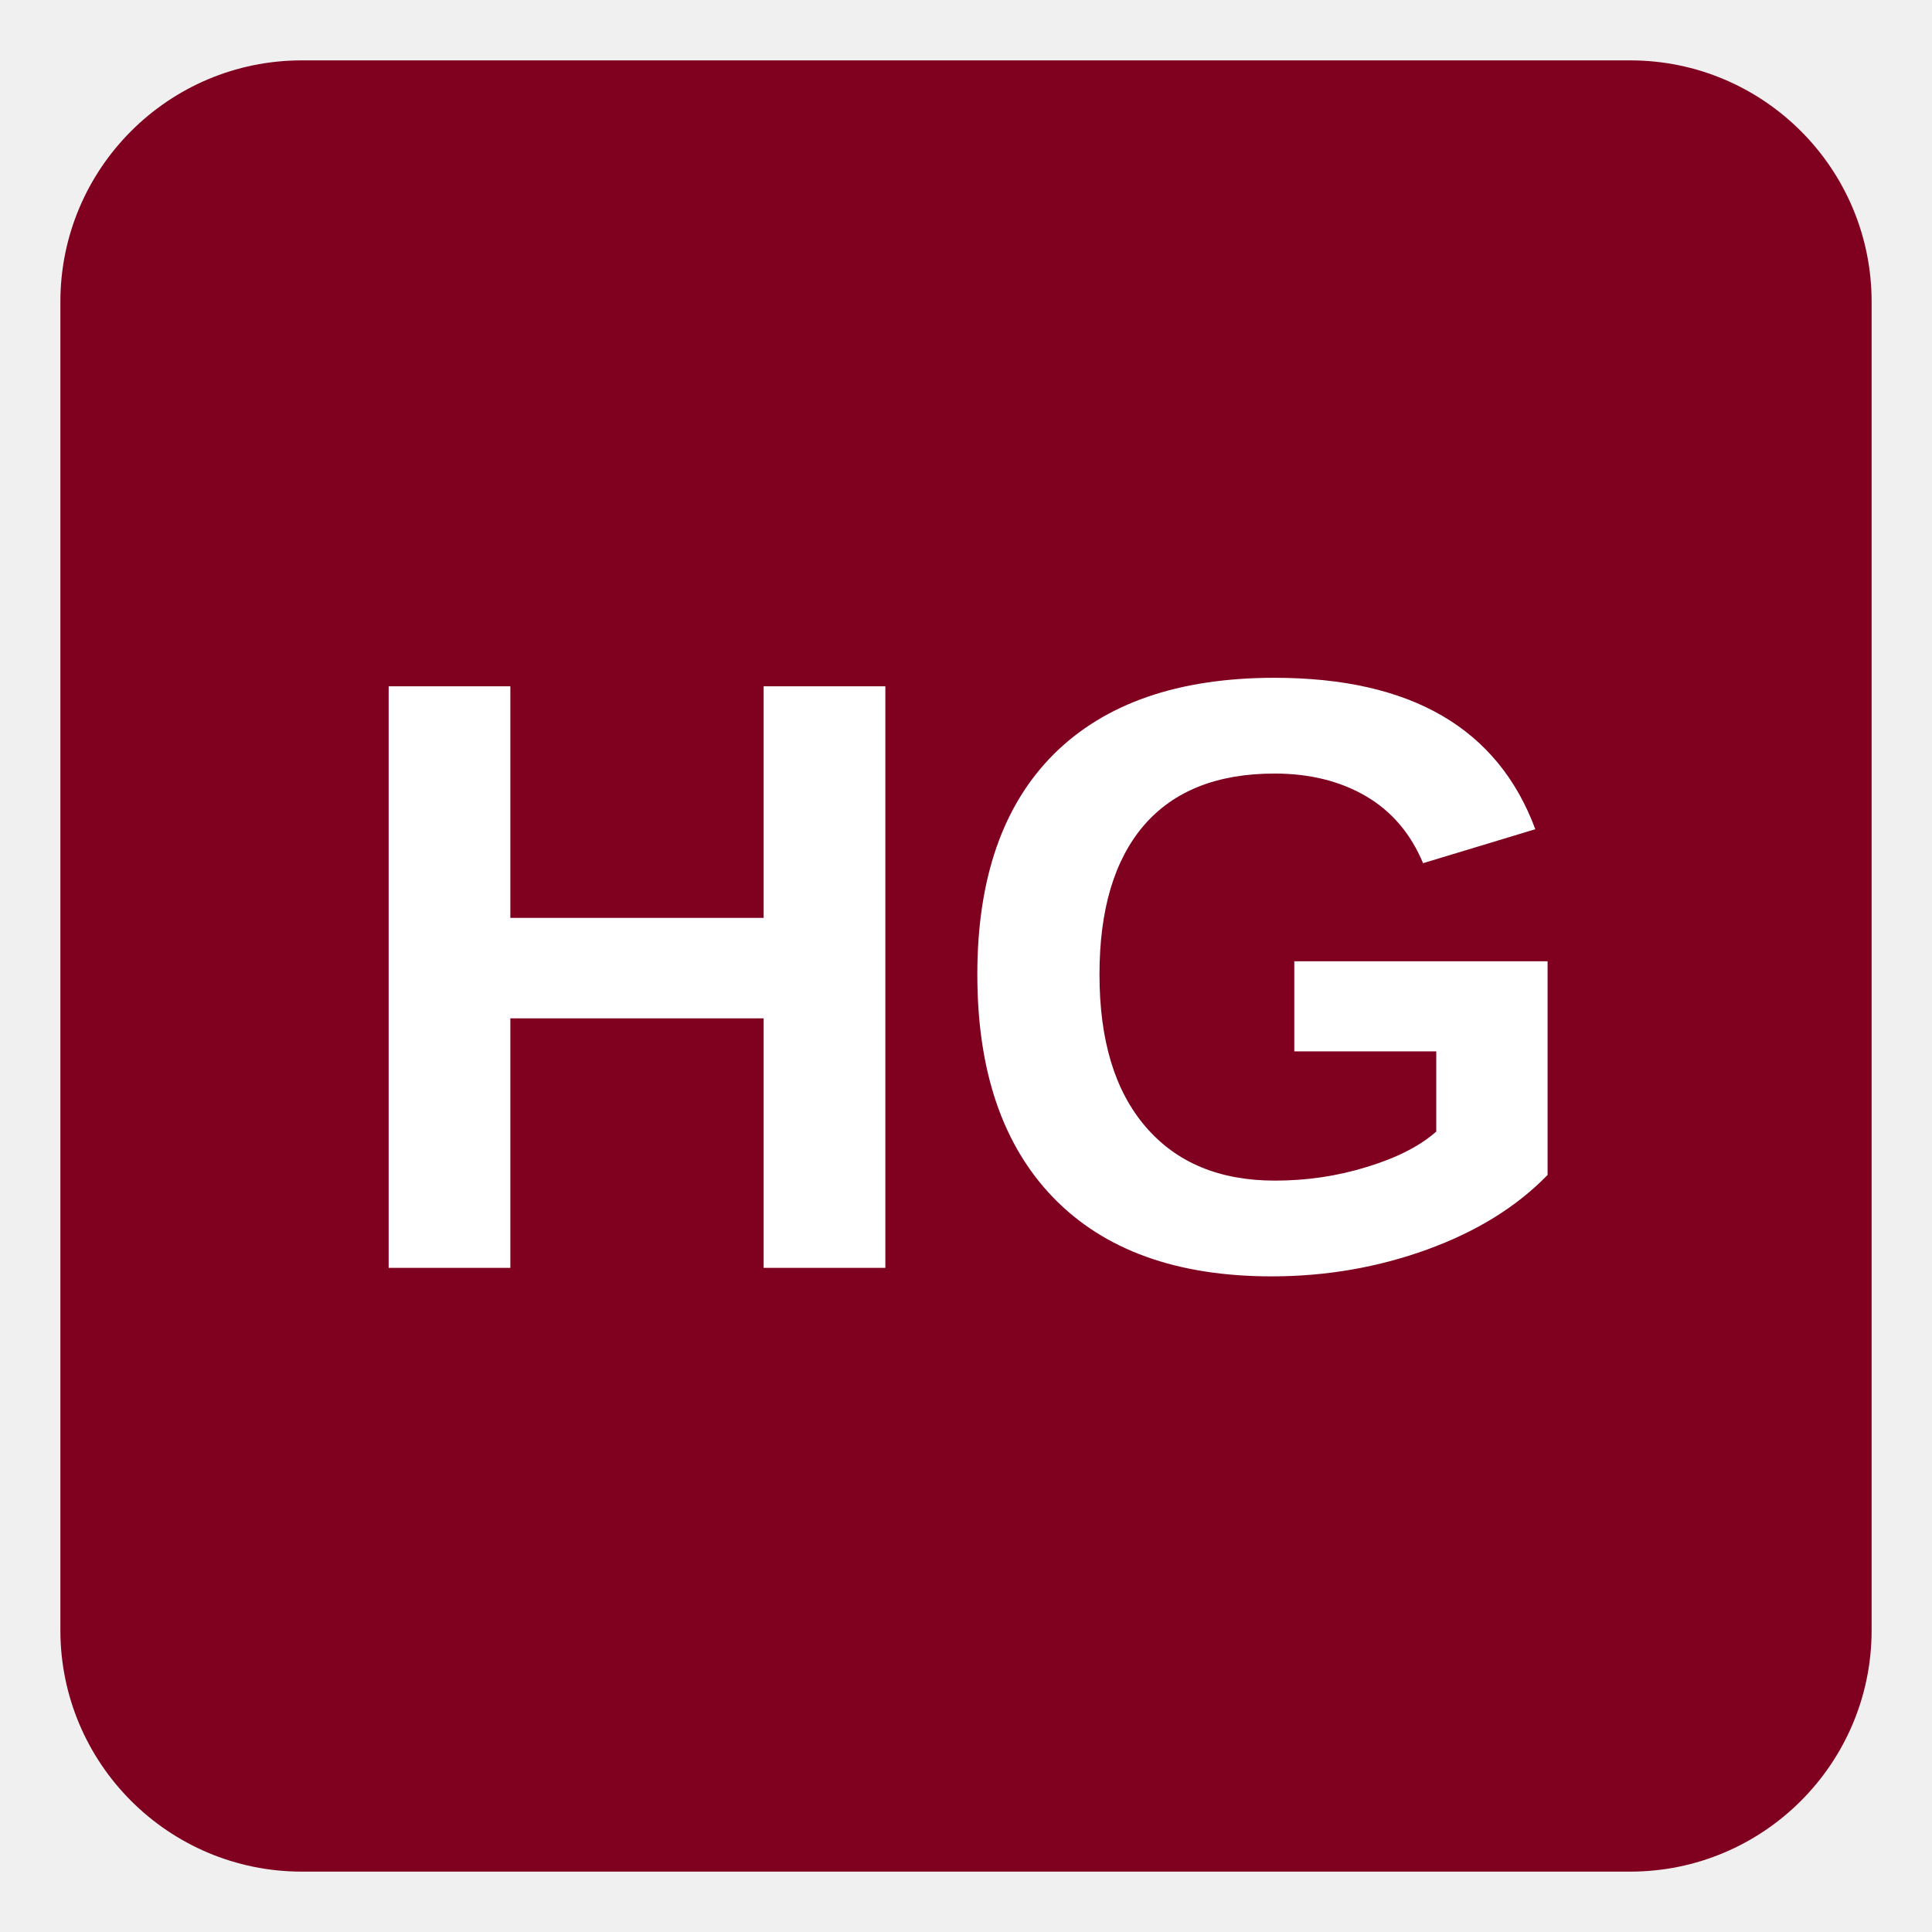
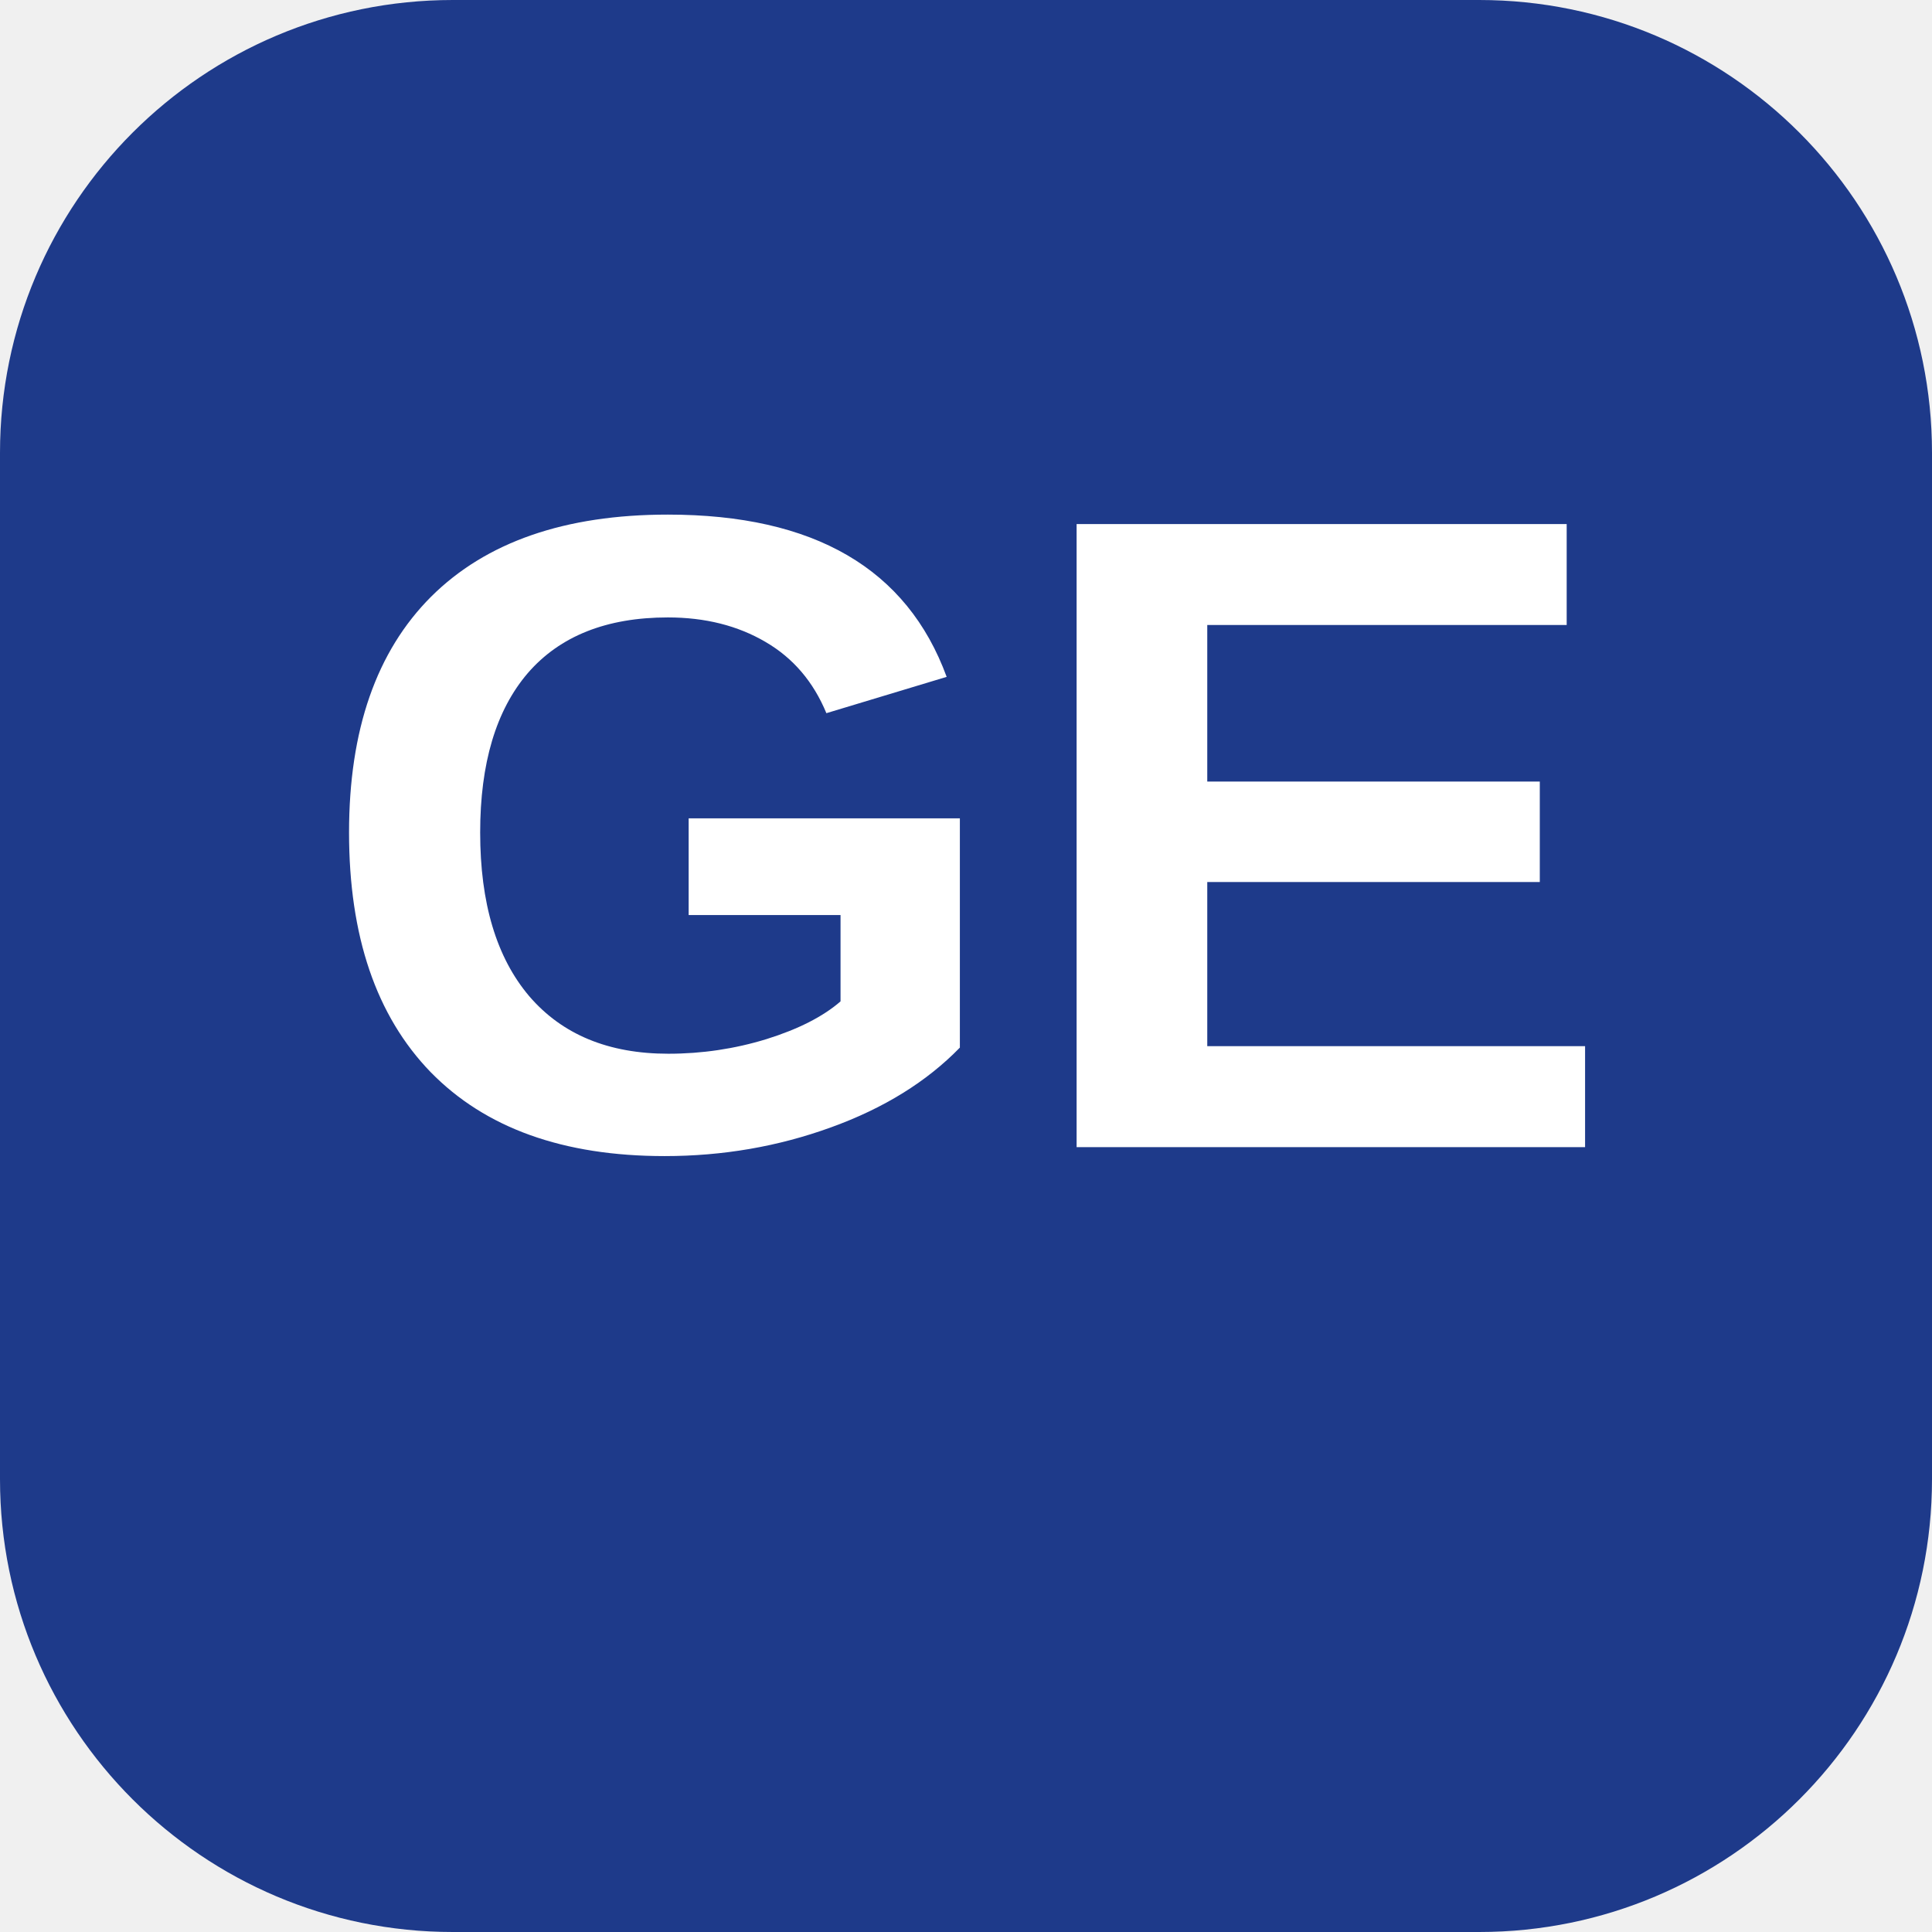
<svg xmlns="http://www.w3.org/2000/svg" viewBox="0 0 64 64" width="64" height="64">
-   <rect x="2" y="2" width="60" height="60" rx="8" fill="#800020" />
-   <text x="32" y="42" text-anchor="middle" font-family="Arial,sans-serif" font-size="28" font-weight="700" fill="white">HG</text>
+   <rect width="64" height="64" rx="15" fill="#1E3A8A" />
+   <text x="32" y="38" font-family="Arial,Helvetica,sans-serif" font-size="30" font-weight="900" text-anchor="middle" fill="#FFFFFF">GE</text>
</svg>
